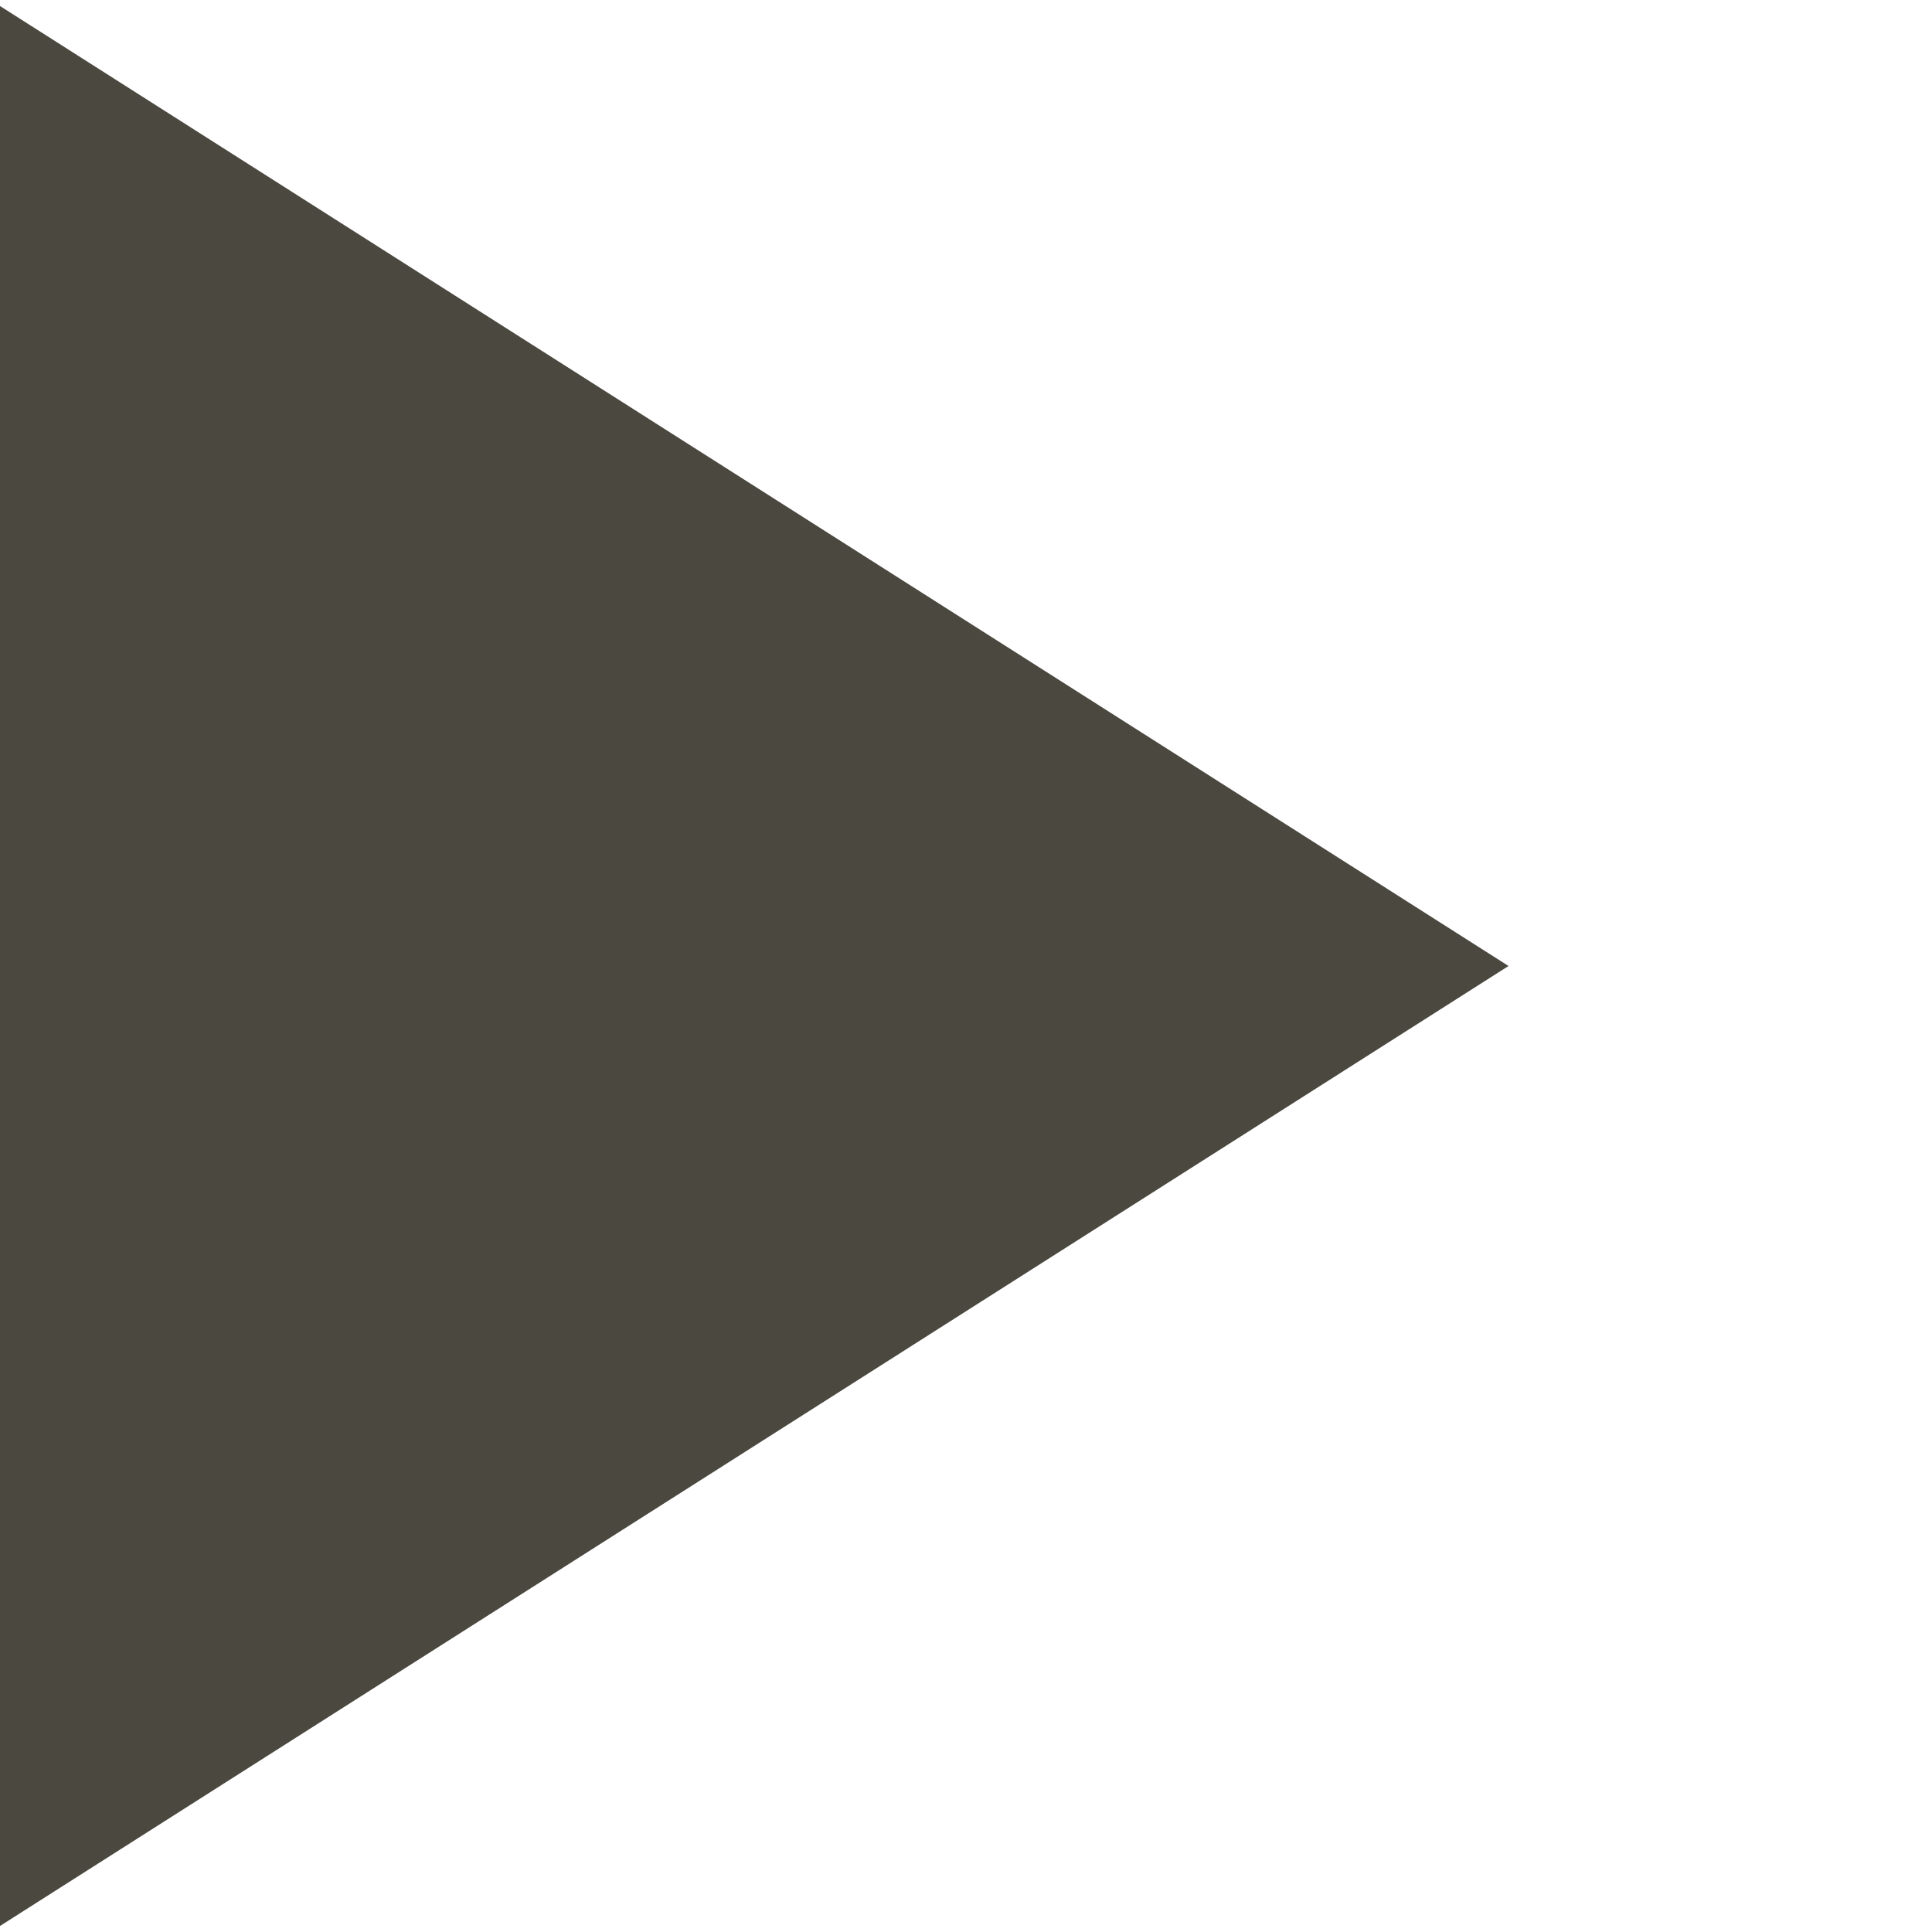
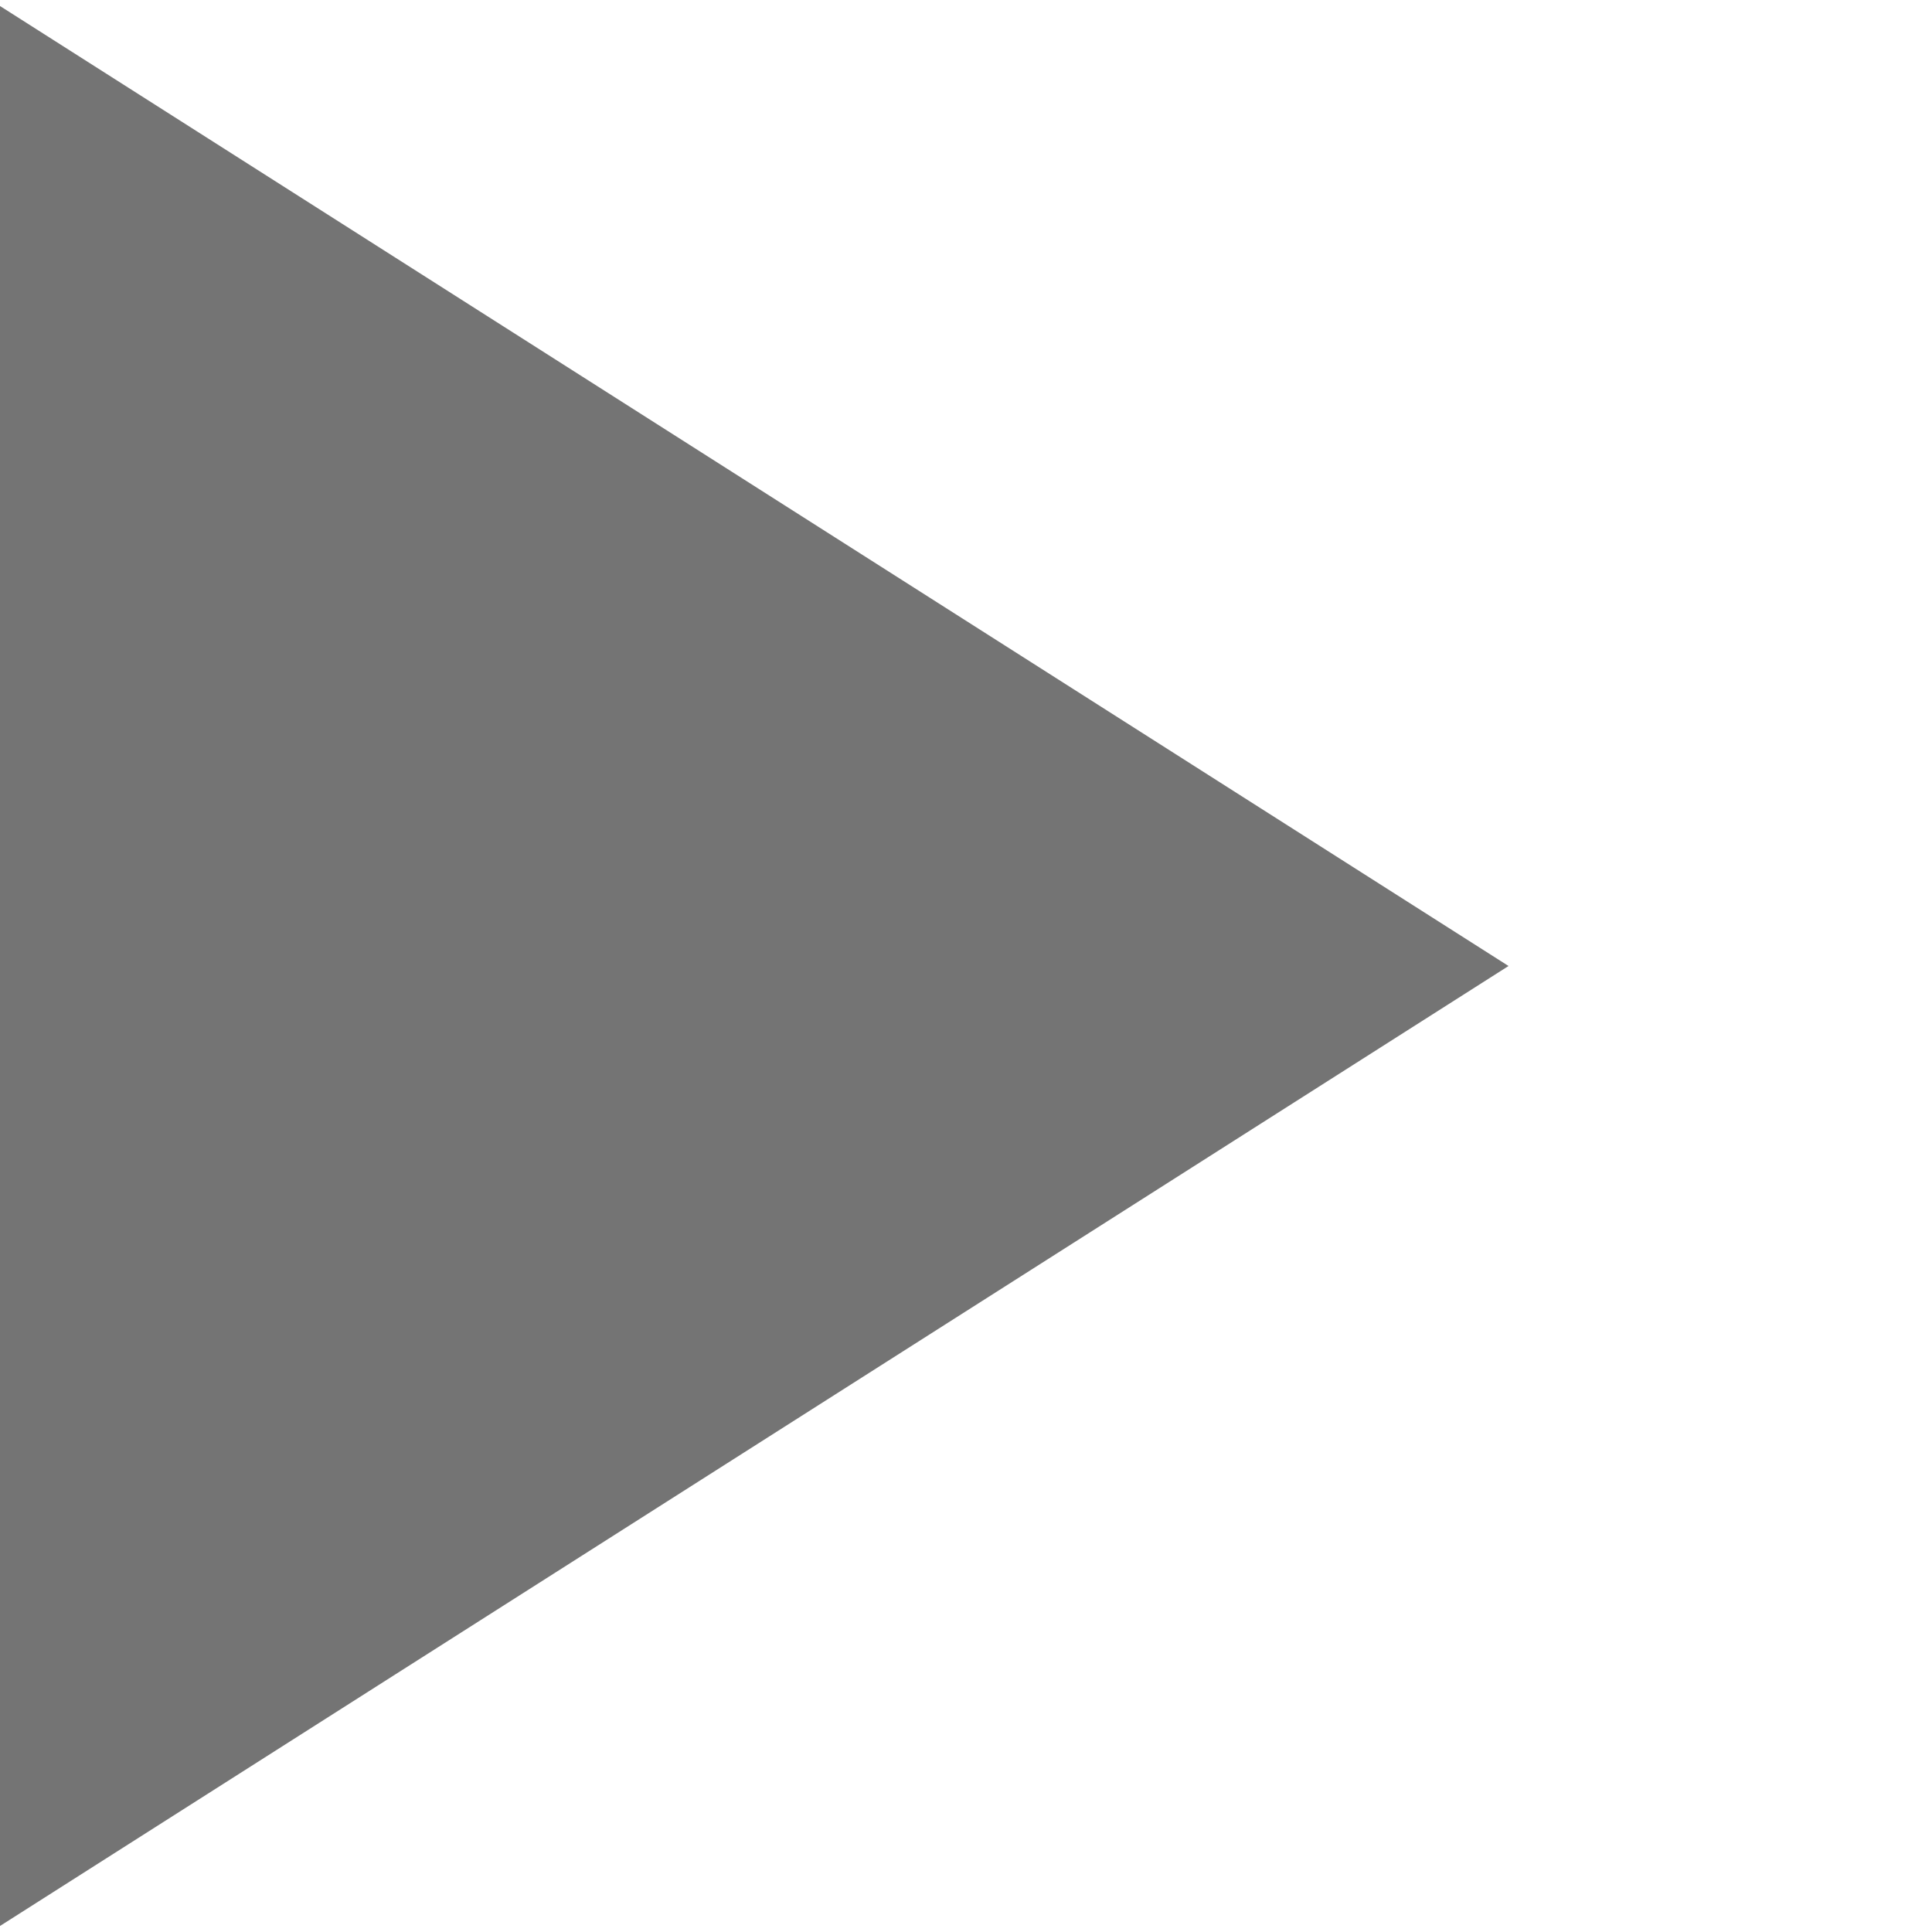
- <svg xmlns="http://www.w3.org/2000/svg" version="1.1" id="Capa_1" x="0px" y="0px" width="357px" height="357px" viewBox="40 0 280.5 357" xml:space="preserve" fill="#4A483F">
+ <svg xmlns="http://www.w3.org/2000/svg" version="1.1" id="Capa_1" x="0px" y="0px" width="357px" height="357px" viewBox="40 0 280.5 357" xml:space="preserve" fill="#747474">
  <g>
    <g id="play-arrow">
      <polygon points="0,0 0,357 280.5,178.5" />
    </g>
  </g>
  <g>
</g>
  <g>
</g>
  <g>
</g>
  <g>
</g>
  <g>
</g>
  <g>
</g>
  <g>
</g>
  <g>
</g>
  <g>
</g>
  <g>
</g>
  <g>
</g>
  <g>
</g>
  <g>
</g>
  <g>
</g>
  <g>
</g>
</svg>
